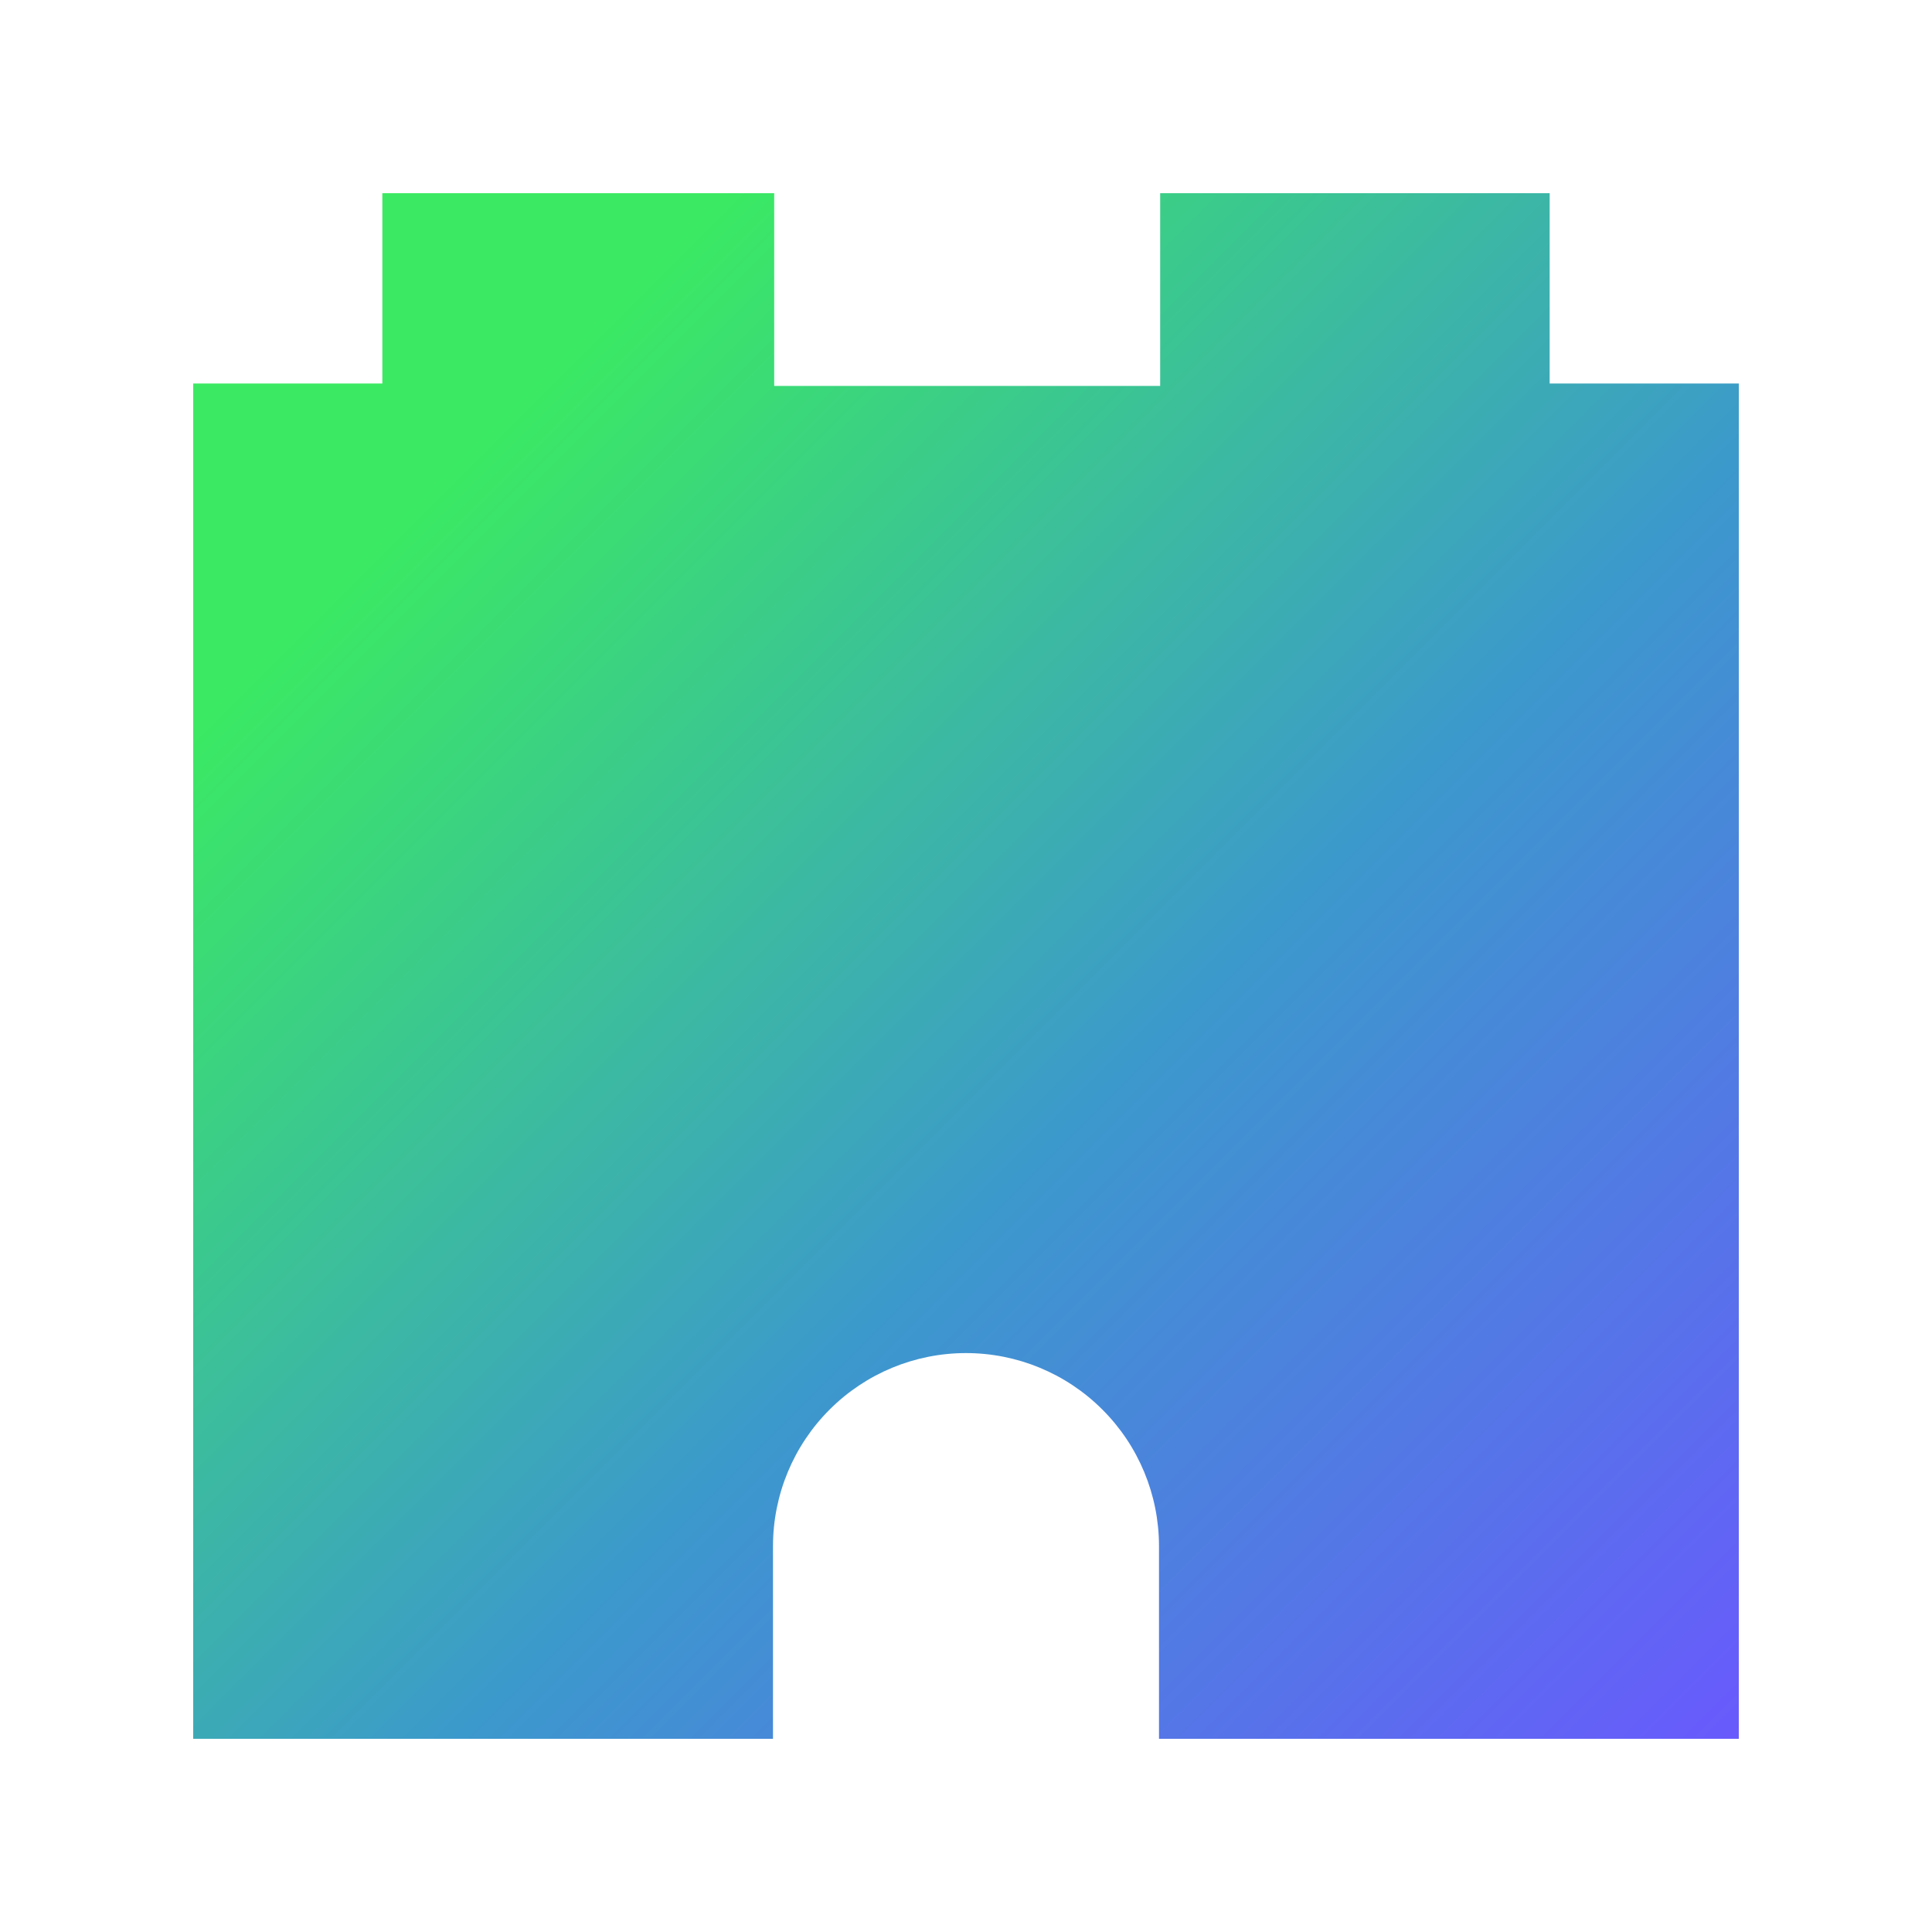
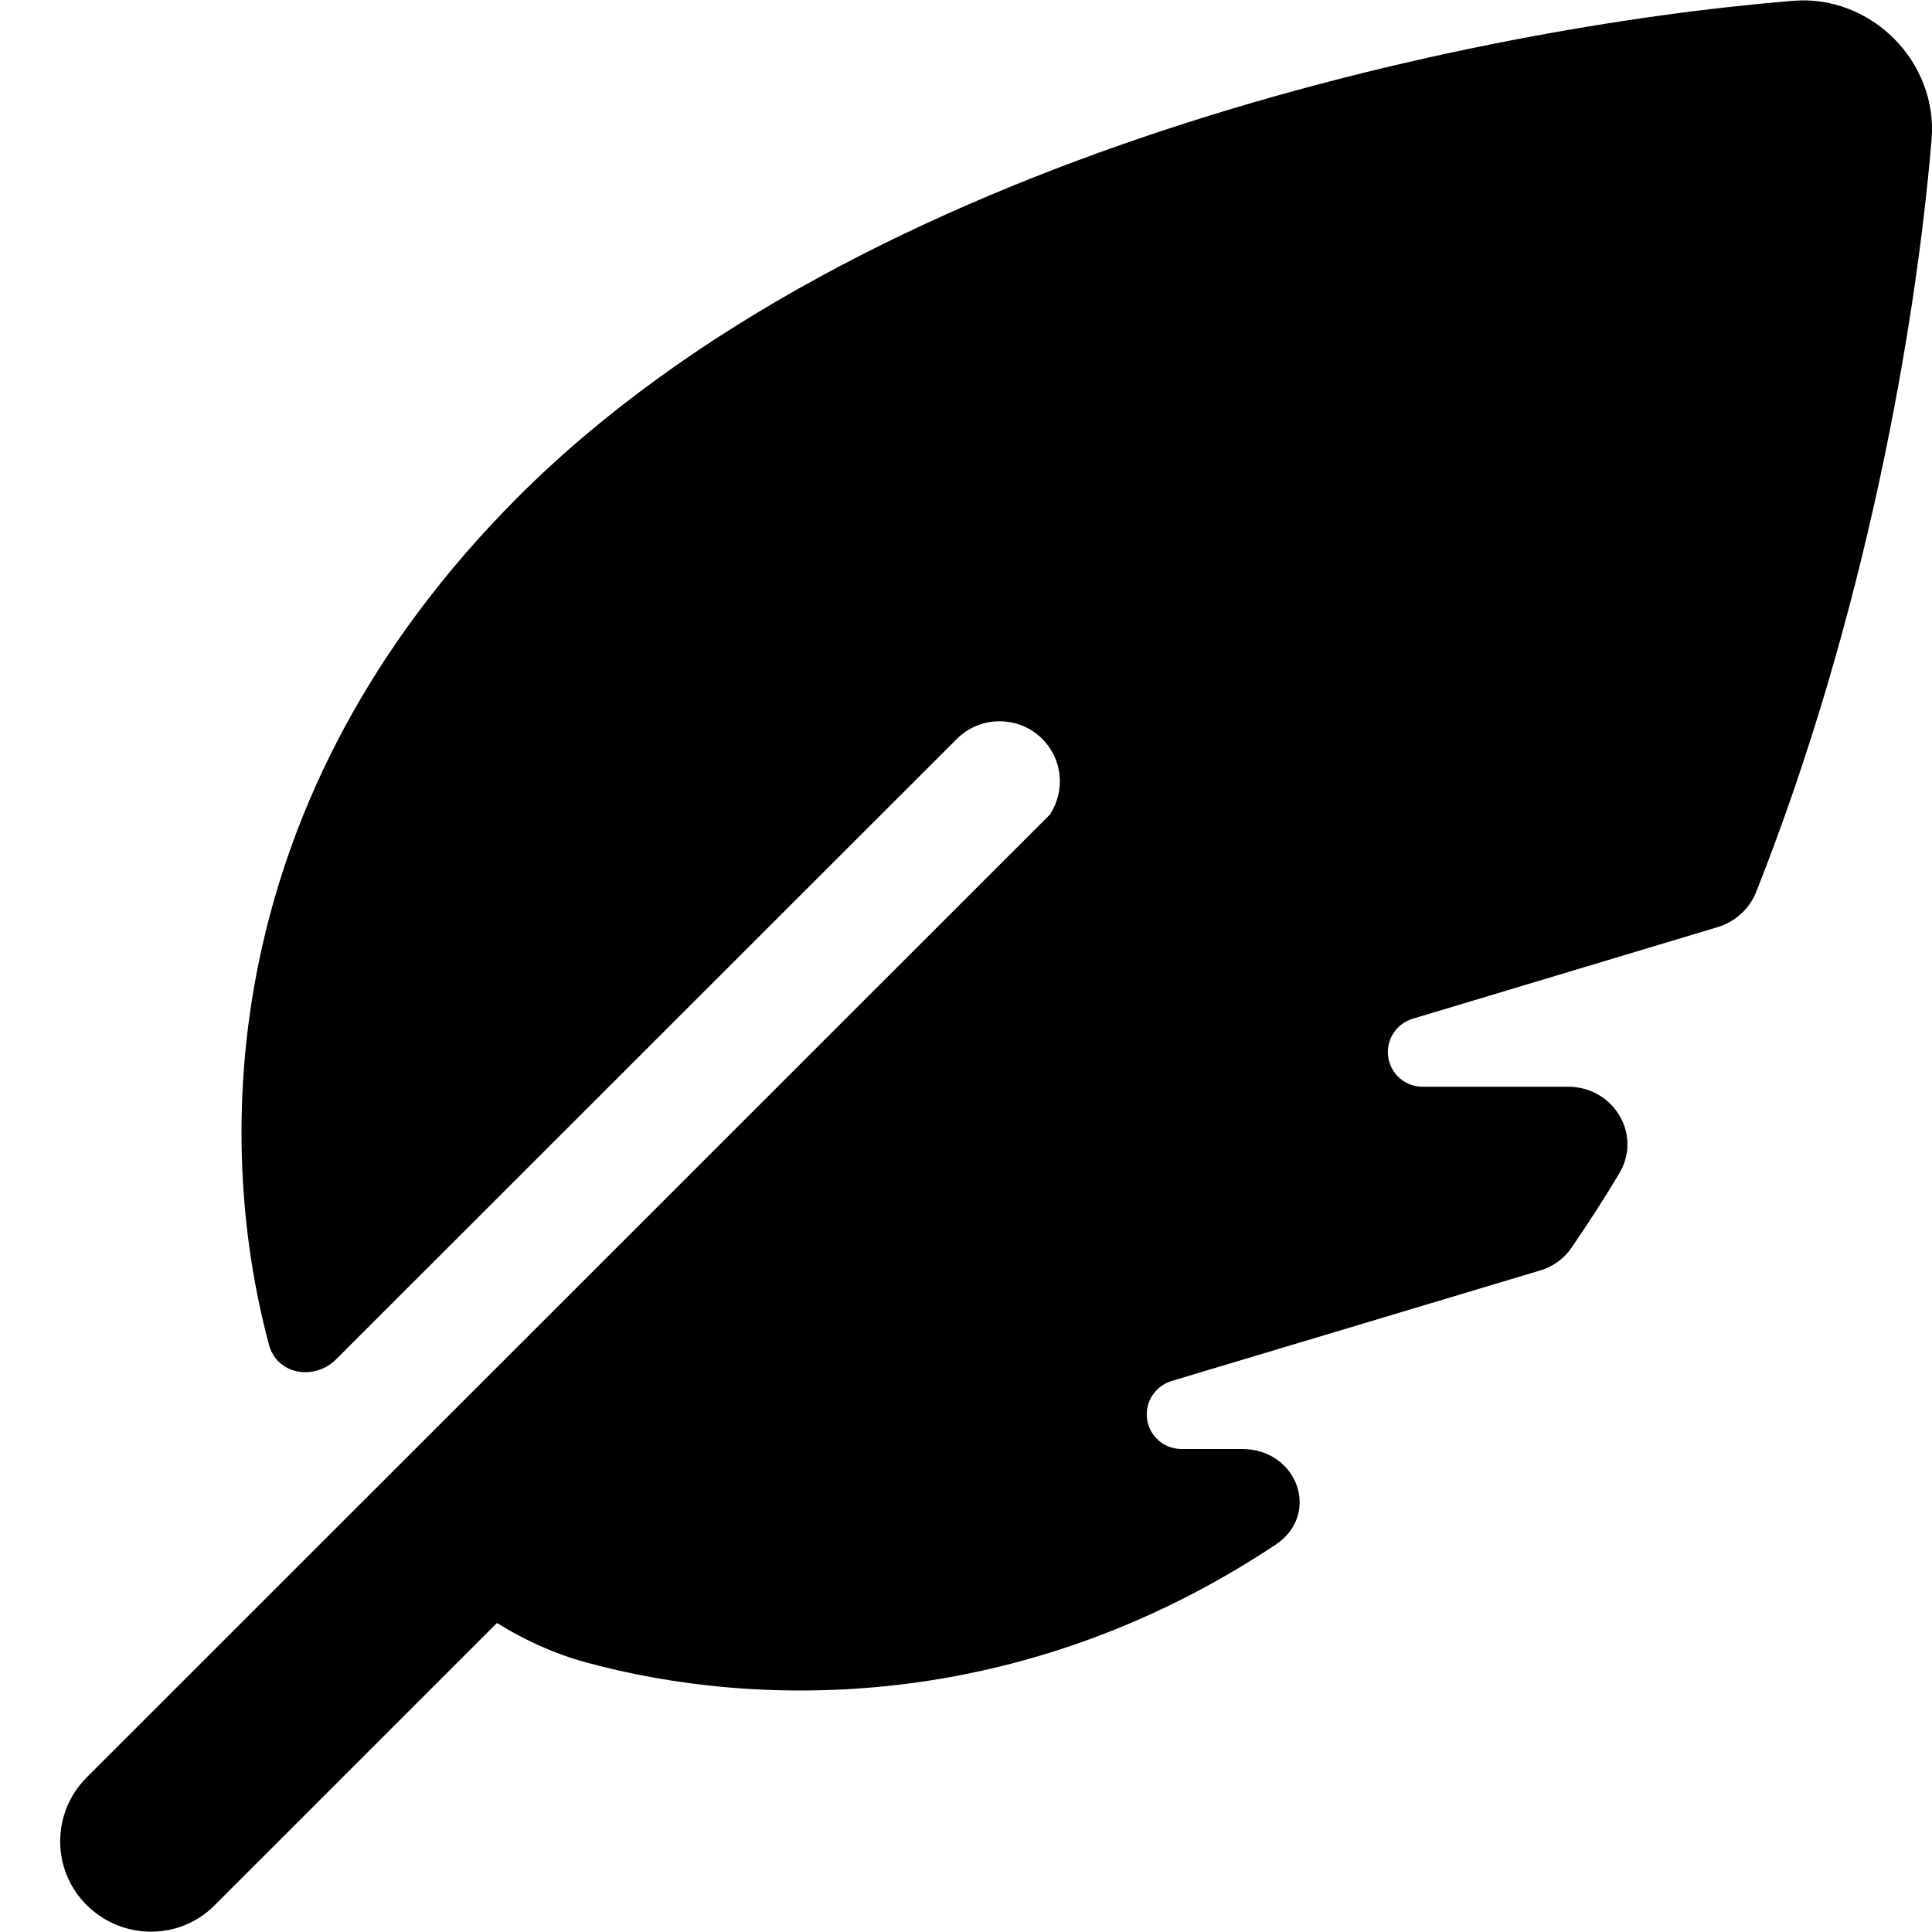
- <svg xmlns="http://www.w3.org/2000/svg" width="40" height="40" viewBox="0 0 40 40" fill="none">
-   <path d="M32.084 7.94V4H24.02V7.99H16.029V4H7.916V7.94H4V36H16.004V32.005C16.006 30.946 16.427 29.931 17.177 29.183C17.926 28.434 18.941 28.014 20 28.014C21.059 28.014 22.074 28.434 22.823 29.183C23.573 29.931 23.994 30.946 23.996 32.005V36H36V7.94H32.084Z" fill="url(#paint0_linear)" />
-   <defs>
-     <linearGradient id="paint0_linear" x1="2.942" y1="4.9" x2="37.777" y2="39.734" gradientUnits="userSpaceOnUse">
-       <stop offset="0.159" stop-color="#3BEA62" />
-       <stop offset="0.54" stop-color="#3C99CC" />
-       <stop offset="0.937" stop-color="#6B57FF" />
-     </linearGradient>
-   </defs>
+ <svg xmlns="http://www.w3.org/2000/svg" width="40px" height="40px" viewBox="0 0 40 40" version="1.1">
+   <g id="surface1">
+     <path style=" stroke:none;fill-rule:nonzero;fill:rgb(0%,0%,0%);fill-opacity:1;" d="M 21.758 16.844 L 1.797 36.797 C 1.062 37.531 1.062 38.719 1.797 39.445 C 2.531 40.172 3.719 40.18 4.445 39.445 L 10.289 33.602 C 10.867 33.961 11.484 34.242 12.148 34.422 C 15.648 35.375 21.094 35.508 26.406 31.984 C 27.359 31.352 26.859 30 25.719 30 L 24.461 30 C 24.062 30 23.742 29.68 23.742 29.281 C 23.742 28.961 23.953 28.688 24.25 28.594 L 31.883 26.305 C 32.148 26.227 32.383 26.062 32.539 25.828 C 32.883 25.328 33.211 24.82 33.523 24.297 C 34.008 23.492 33.406 22.5 32.469 22.5 L 29.453 22.5 C 29.055 22.5 28.734 22.18 28.734 21.781 C 28.734 21.461 28.945 21.188 29.242 21.094 L 35.562 19.195 C 35.922 19.086 36.219 18.82 36.359 18.469 C 38.633 12.734 39.672 6.727 39.992 2.875 C 40.055 2.102 39.758 1.344 39.211 0.797 C 38.664 0.25 37.906 -0.047 37.133 0.016 C 30.586 0.547 17.852 3.164 10.734 10.281 C 4.477 16.539 4.43 23.617 5.57 27.844 C 5.734 28.461 6.508 28.594 6.961 28.141 L 19.812 15.297 C 20.297 14.812 21.094 14.812 21.578 15.297 C 22 15.719 22.055 16.359 21.75 16.844 Z M 21.758 16.844 " />
+   </g>
</svg>
